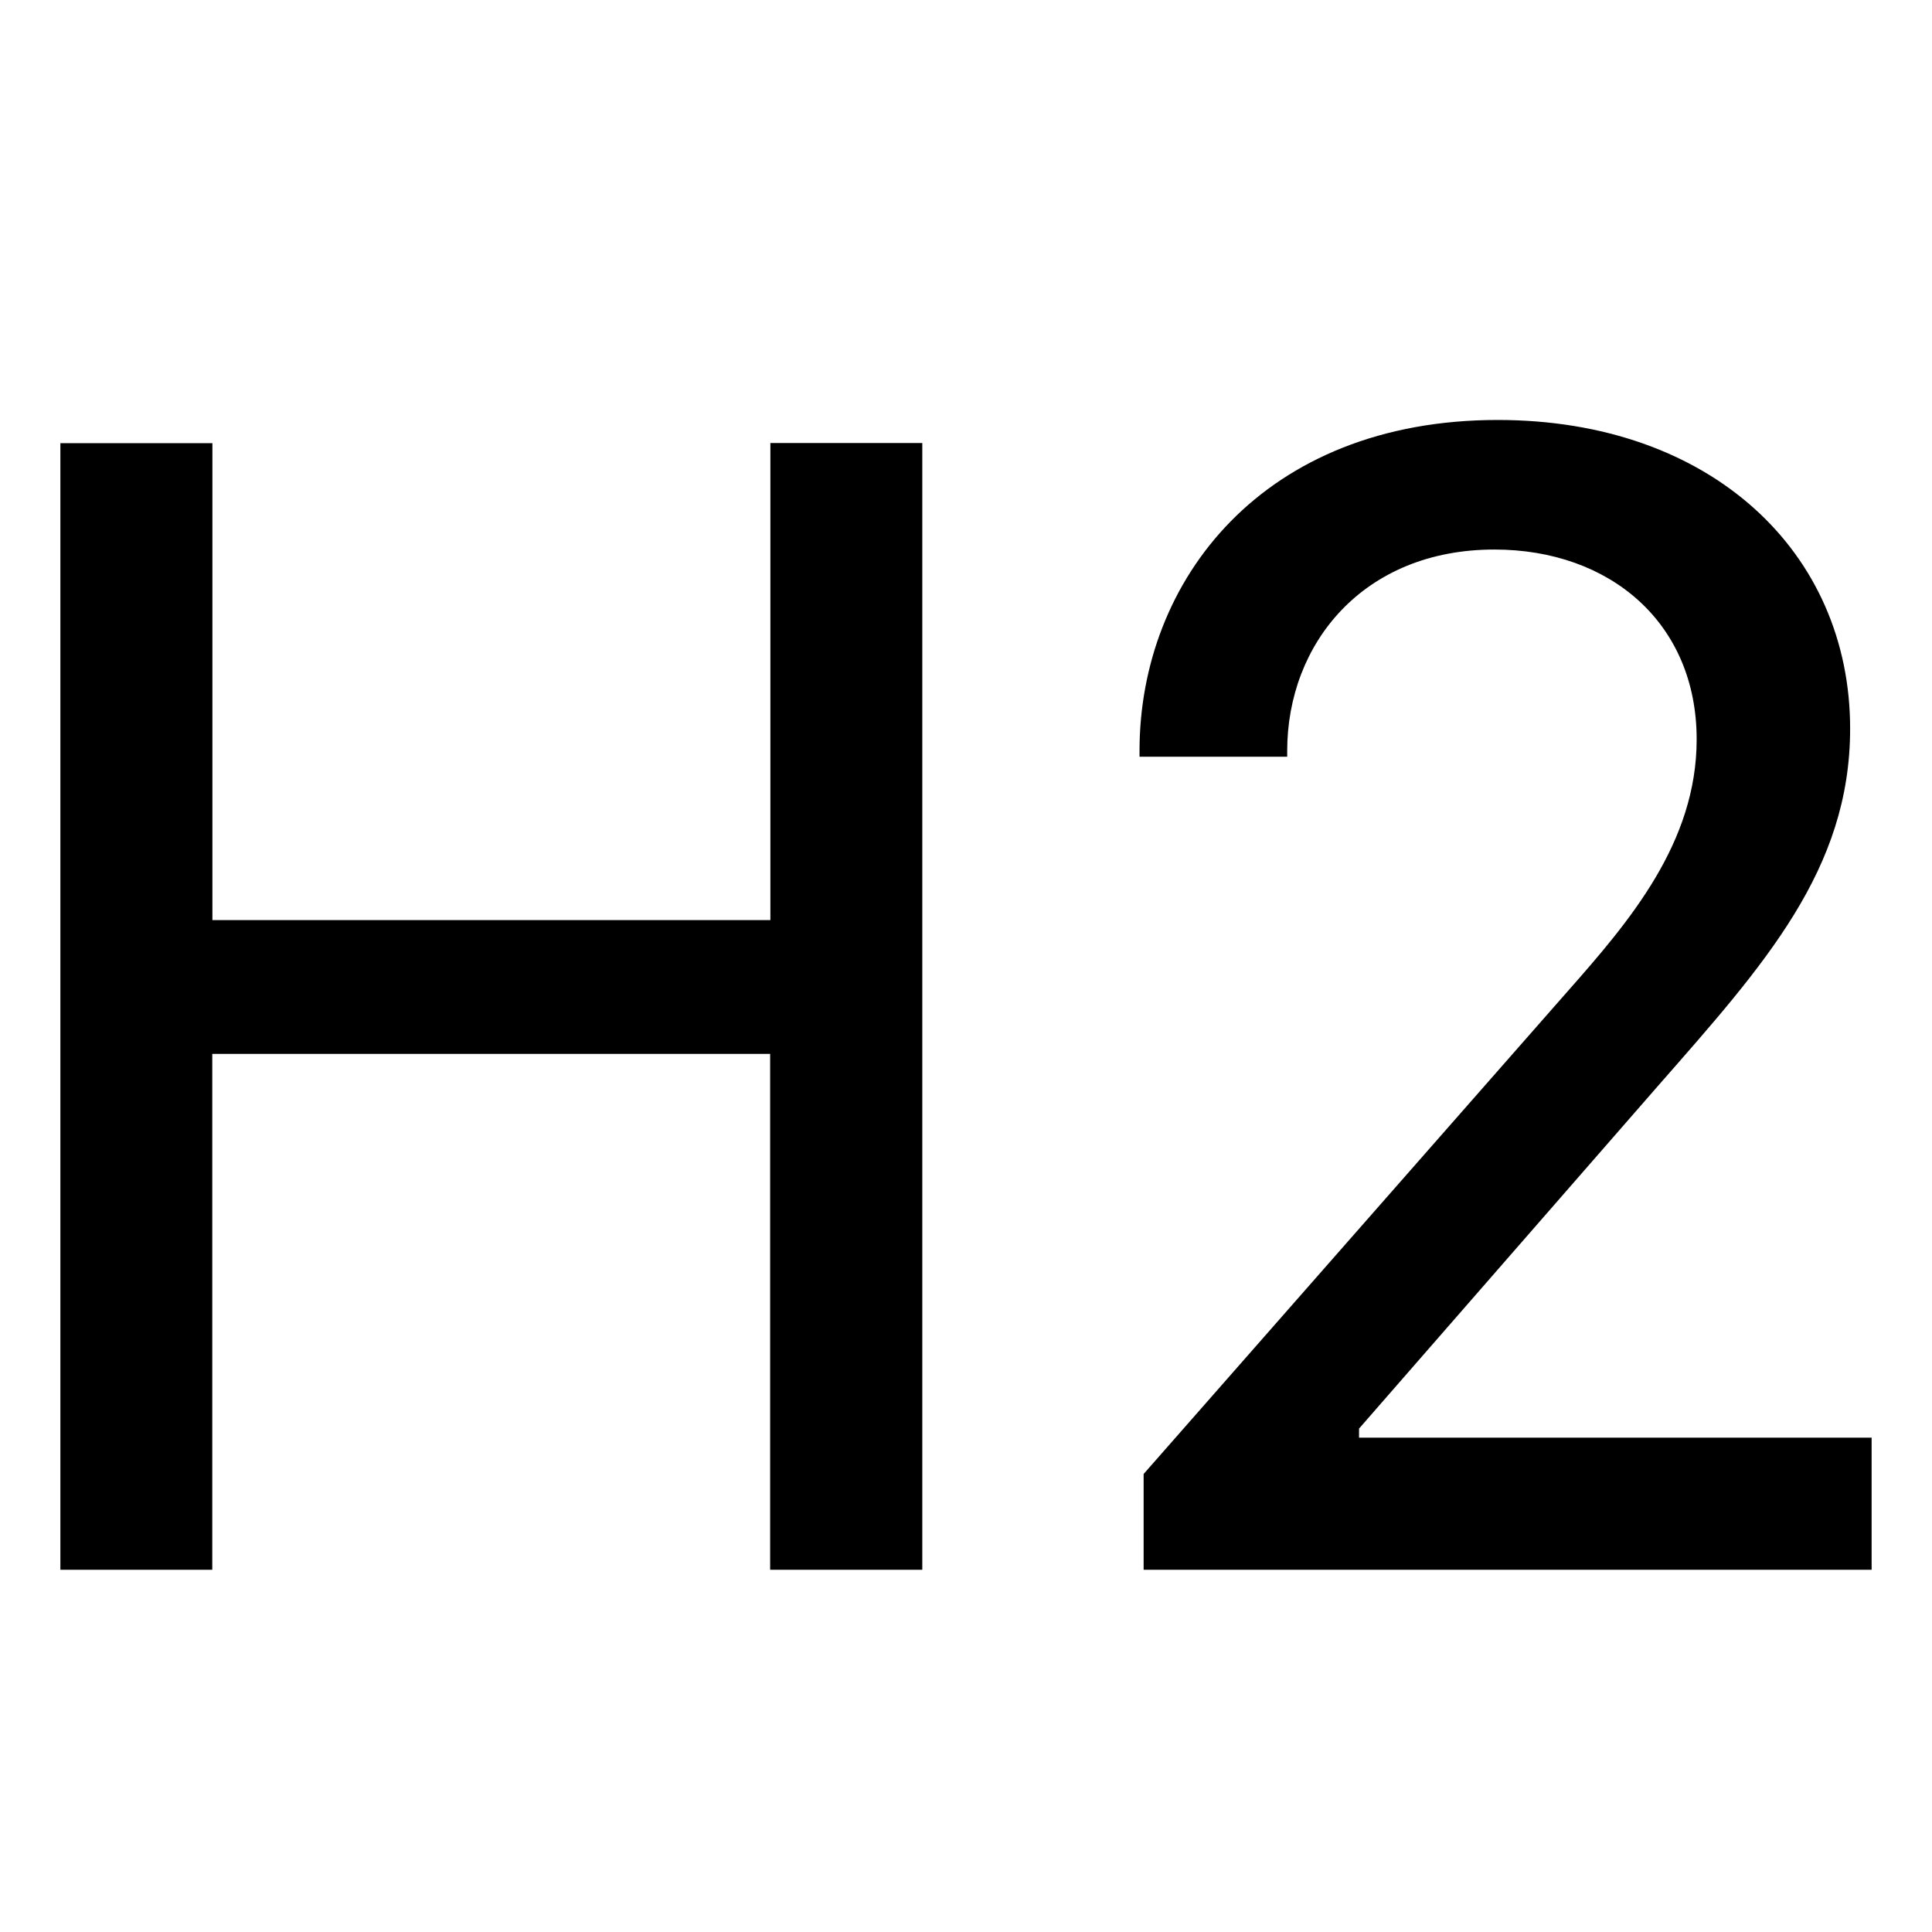
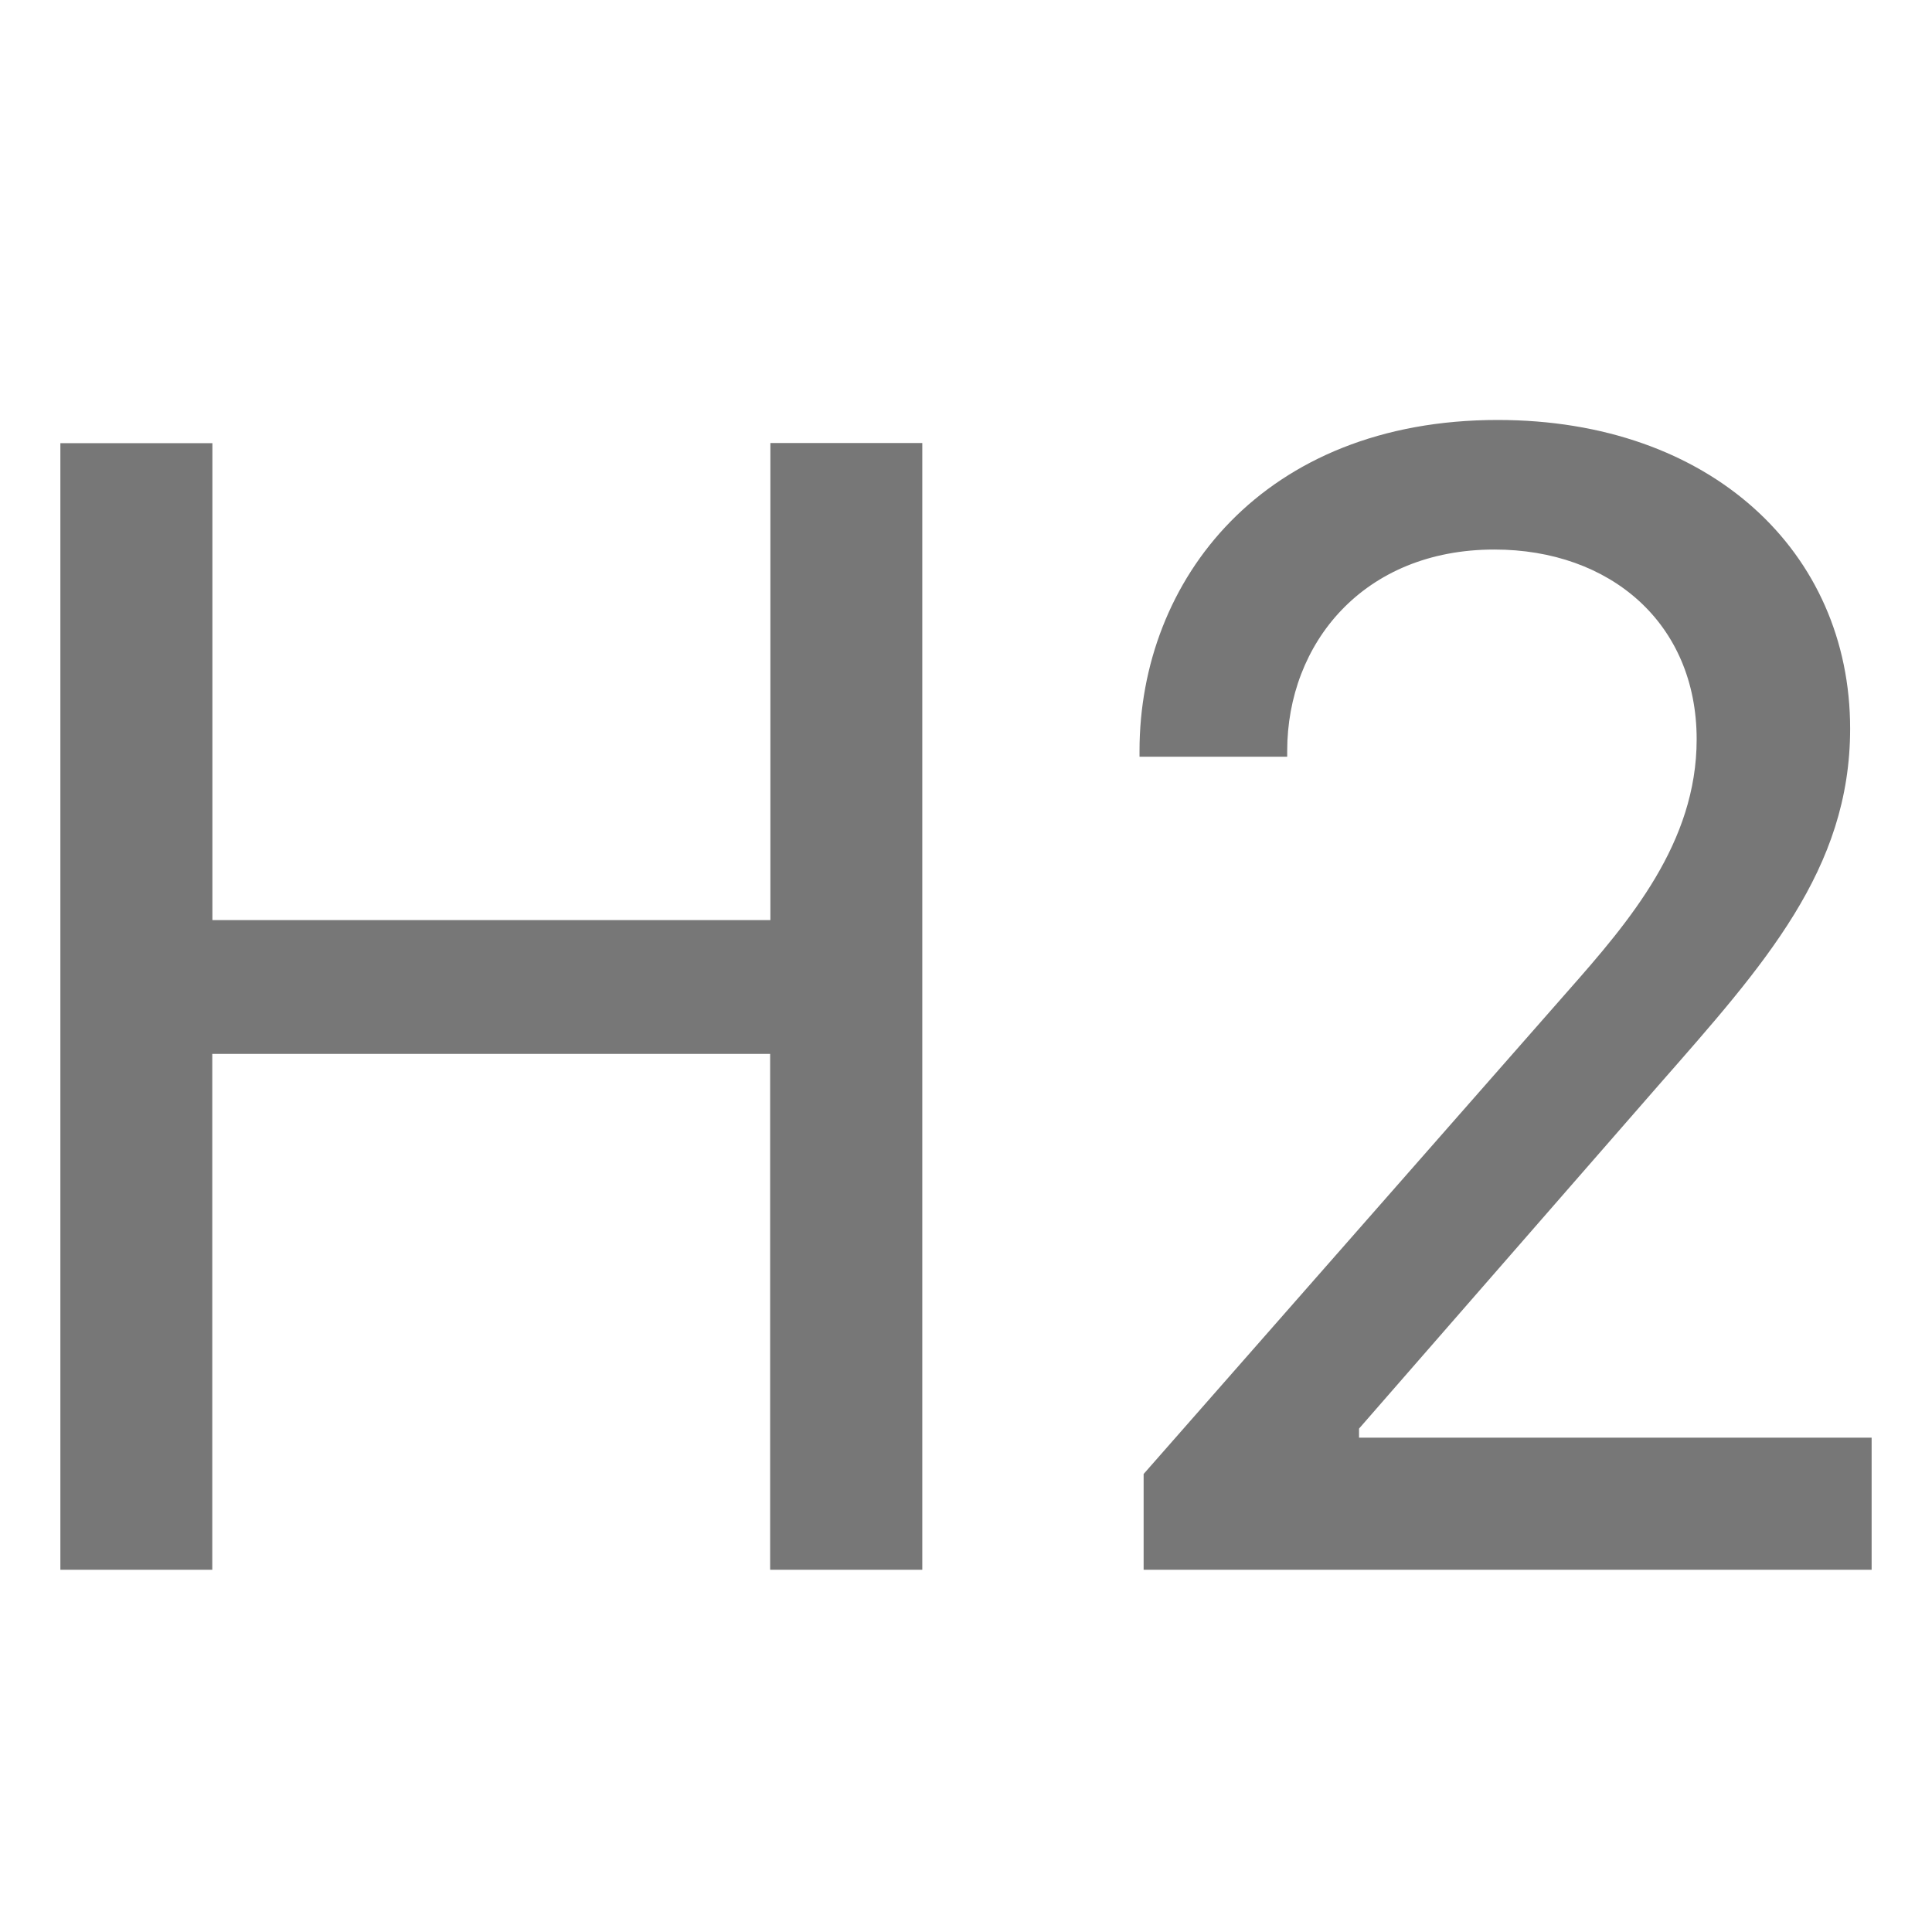
- <svg xmlns="http://www.w3.org/2000/svg" width="16" height="16" fill="currentColor" class="bi bi-type-h2">
+ <svg xmlns="http://www.w3.org/2000/svg" width="16" height="16" fill="#777" class="bi bi-type-h2">
  <path d="M7.638 13V3.669H6.38V7.62H1.759V3.67H.5V13h1.258V8.728h4.62V13h1.259zm3.022-6.733v-.048c0-.889.63-1.668 1.716-1.668.957 0 1.675.608 1.675 1.572 0 .855-.554 1.504-1.067 2.085l-3.513 3.999V13H15.5v-1.094h-4.245v-.075l2.481-2.844c.875-.998 1.586-1.784 1.586-2.953 0-1.463-1.155-2.556-2.919-2.556-1.941 0-2.966 1.326-2.966 2.74v.049h1.223z" />
</svg>
